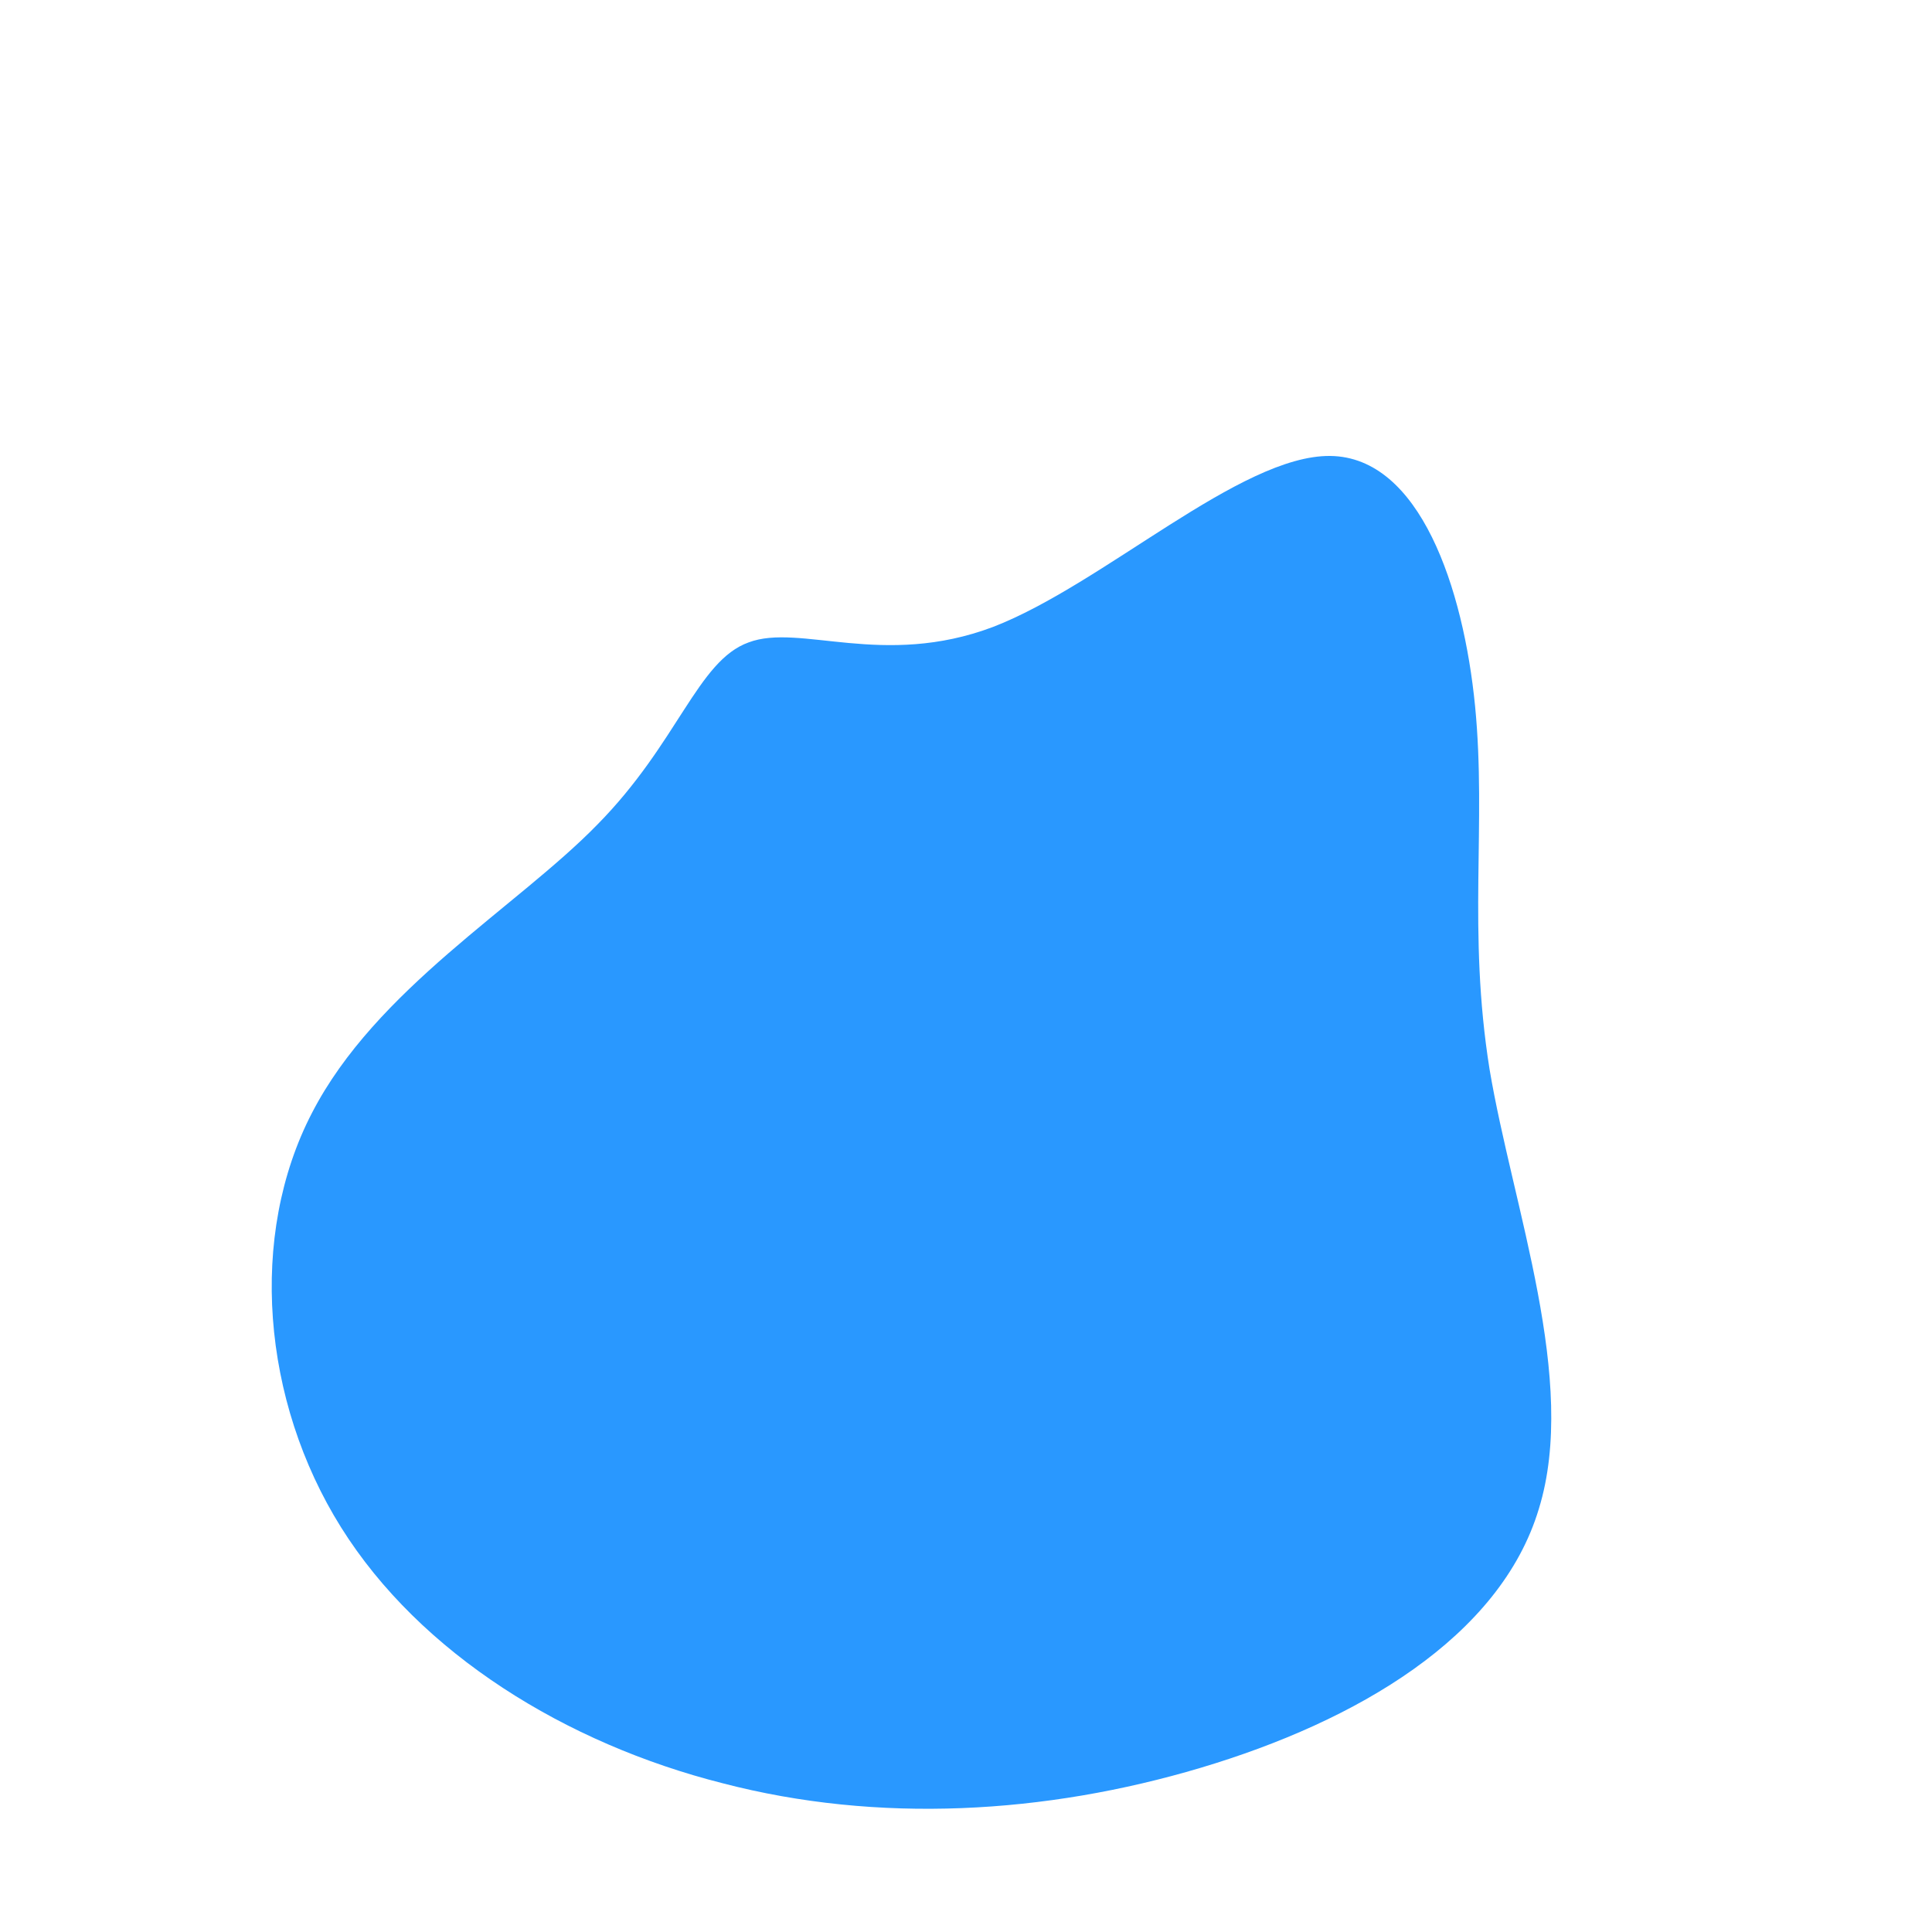
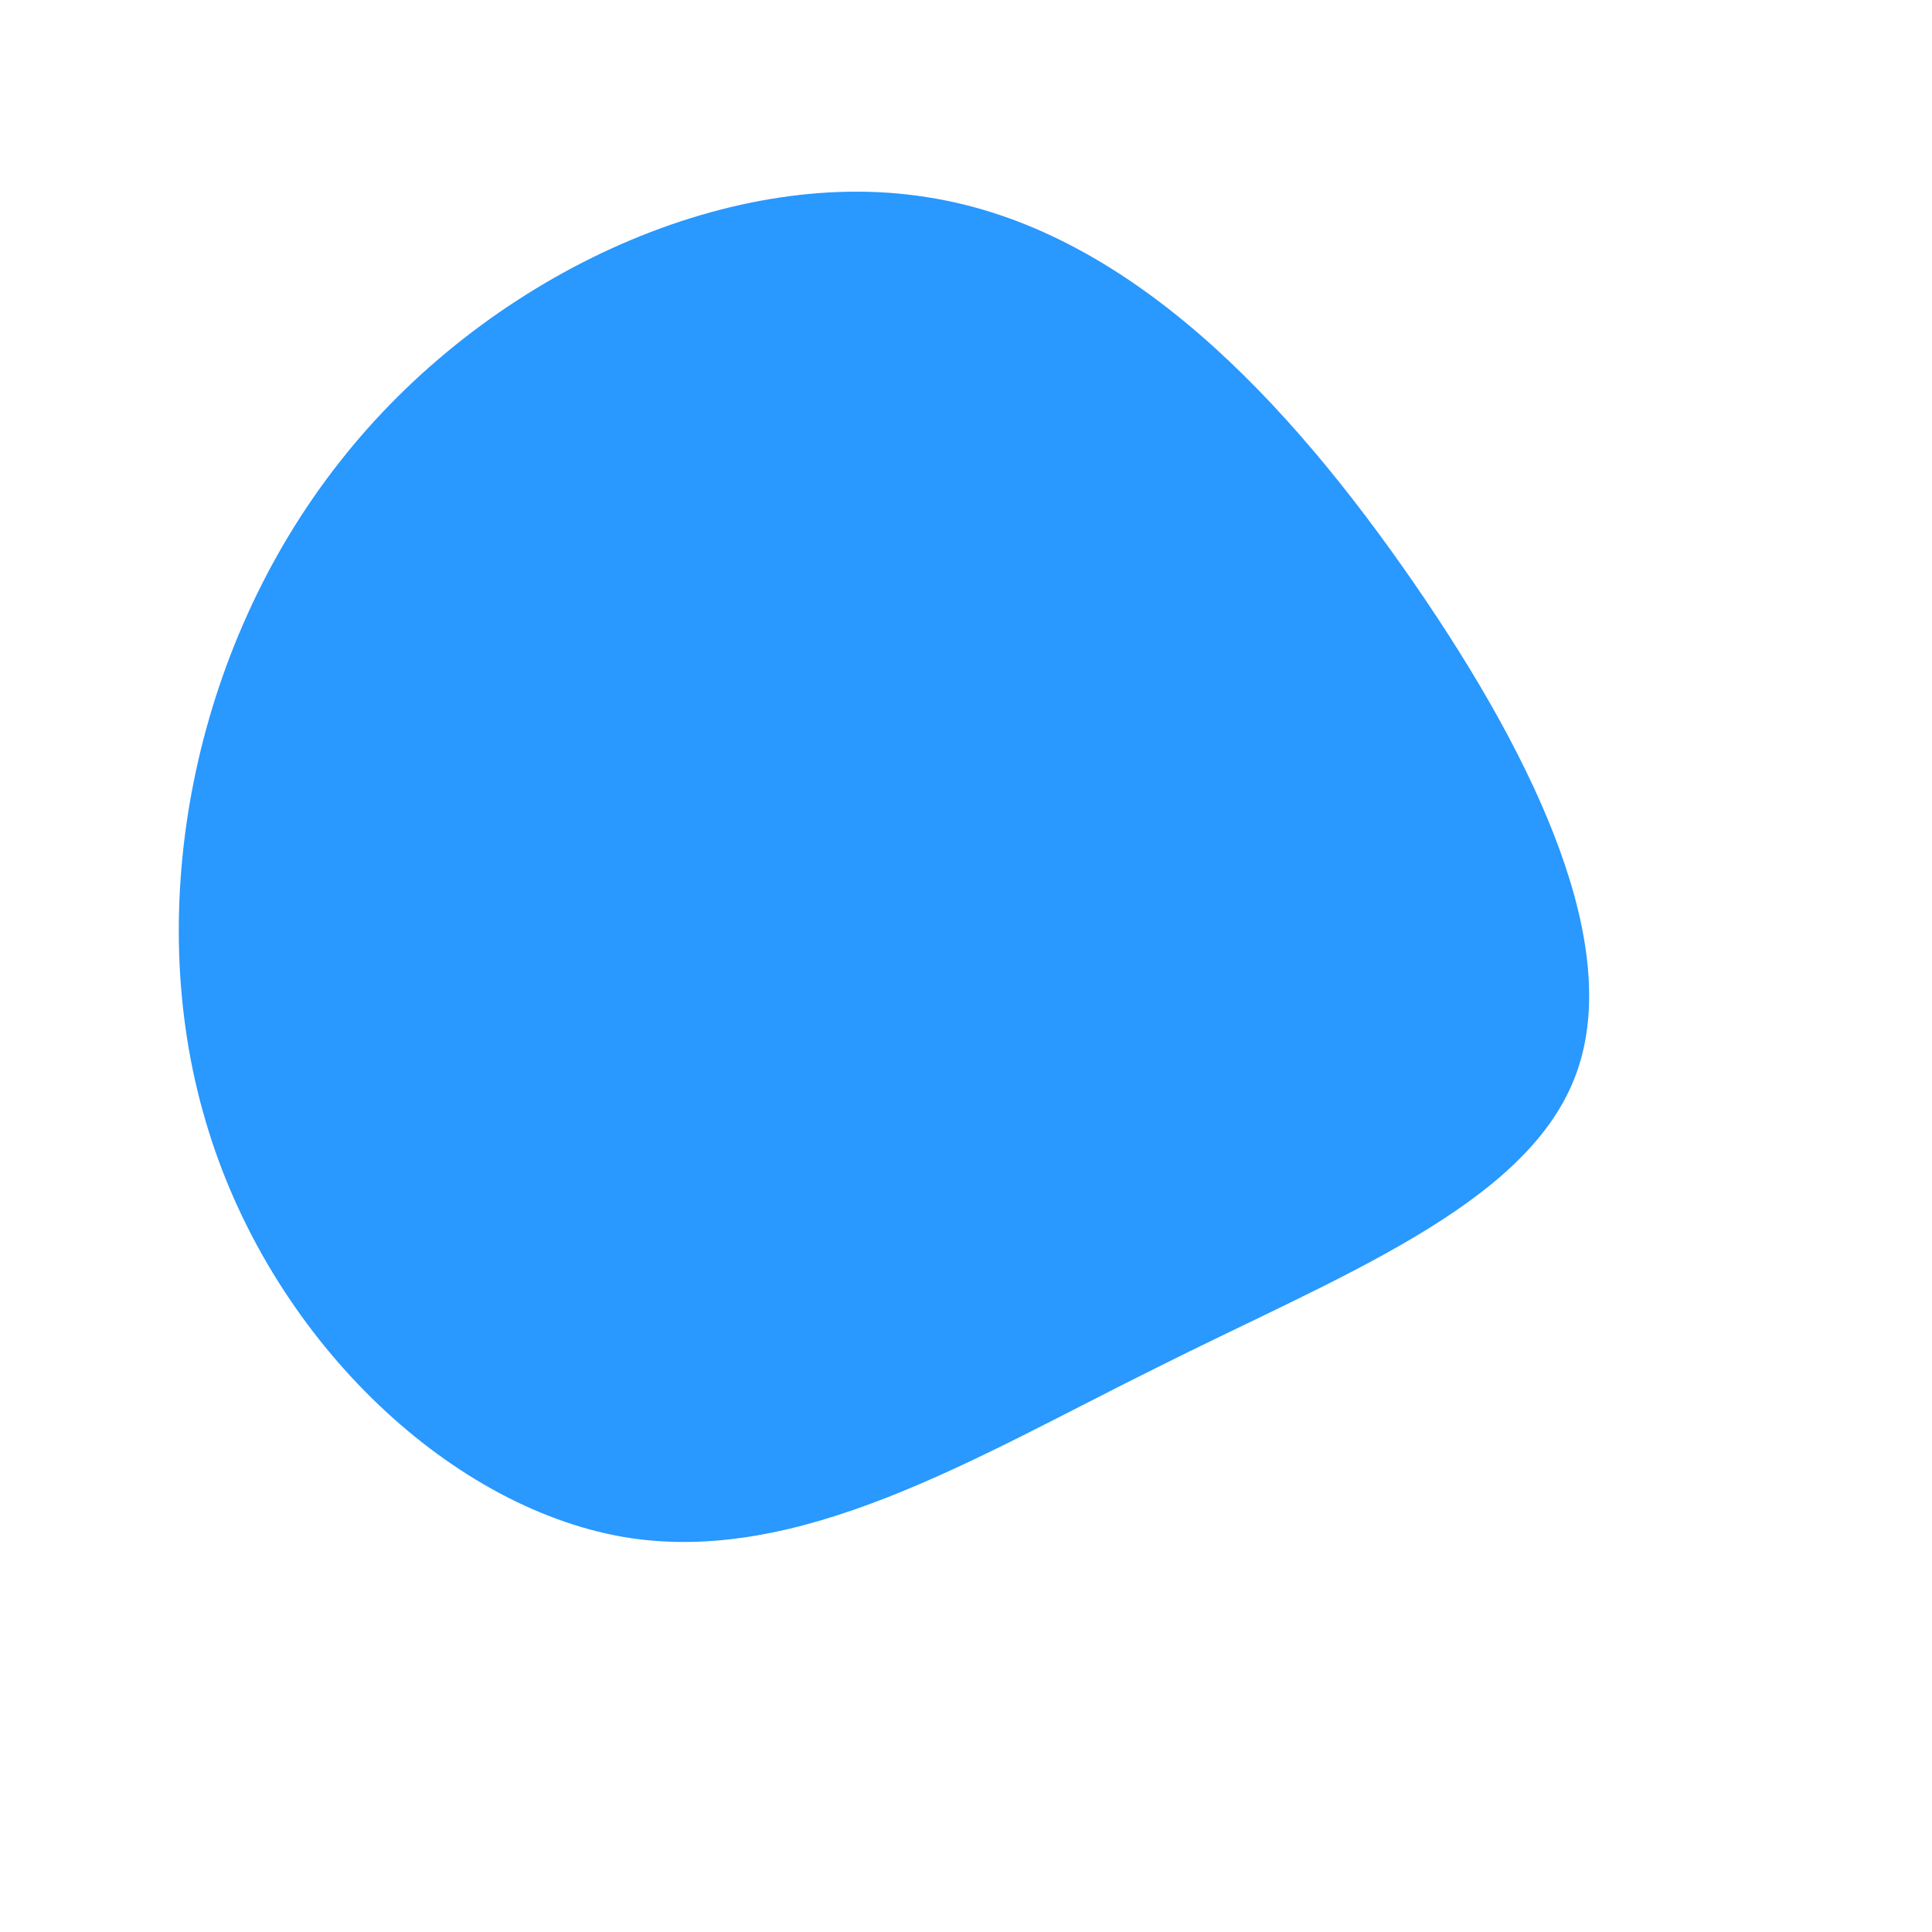
<svg xmlns="http://www.w3.org/2000/svg" viewBox="0 0 200 200">
-   <path fill="#2998ff" d="M37.7,-52.8C47,-52.7,51.5,-39.1,52.7,-26.9C53.9,-14.6,51.9,-3.7,54.2,10.7C56.6,25,63.4,42.9,59.3,56.2C55.3,69.5,40.4,78.2,24.3,83C8.2,87.8,-9.1,88.8,-25.2,84.6C-41.4,80.5,-56.5,71.2,-64.7,58.1C-72.9,45,-74.3,27.9,-67.7,15.2C-61.1,2.4,-46.5,-6.1,-38.2,-14.6C-29.8,-23.1,-27.8,-31.6,-22.5,-33.5C-17.2,-35.5,-8.6,-30.8,2.8,-35.1C14.2,-39.5,28.4,-52.9,37.7,-52.8Z" transform="translate(100 100)" />
+   <path fill="#2998ff" d="M46.4,-39.6C59.3,-20.9,68.2,-1.6,63,11.6C57.8,24.9,38.4,32.2,19.7,41.6C0.9,50.9,-17.3,62.2,-35.5,59.1C-53.8,55.9,-72.2,38.3,-78.7,16.1C-85.3,-6.1,-80,-32.9,-64.9,-52.1C-49.9,-71.3,-24.9,-82.9,-4.1,-79.6C16.8,-76.4,33.5,-58.3,46.4,-39.6Z" transform="translate(100 100)" />
</svg>
